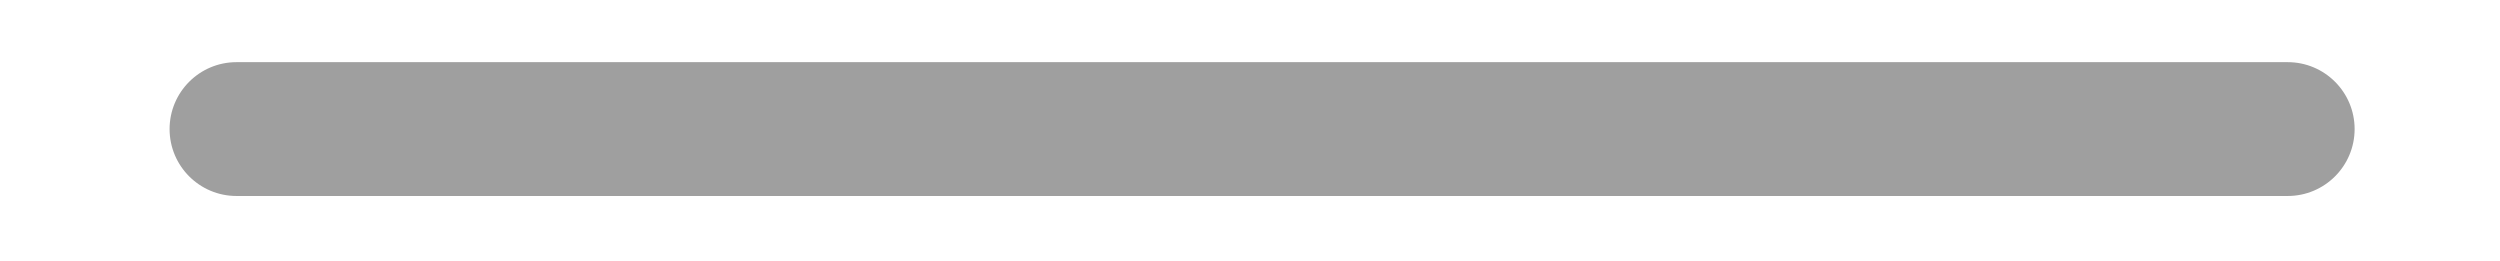
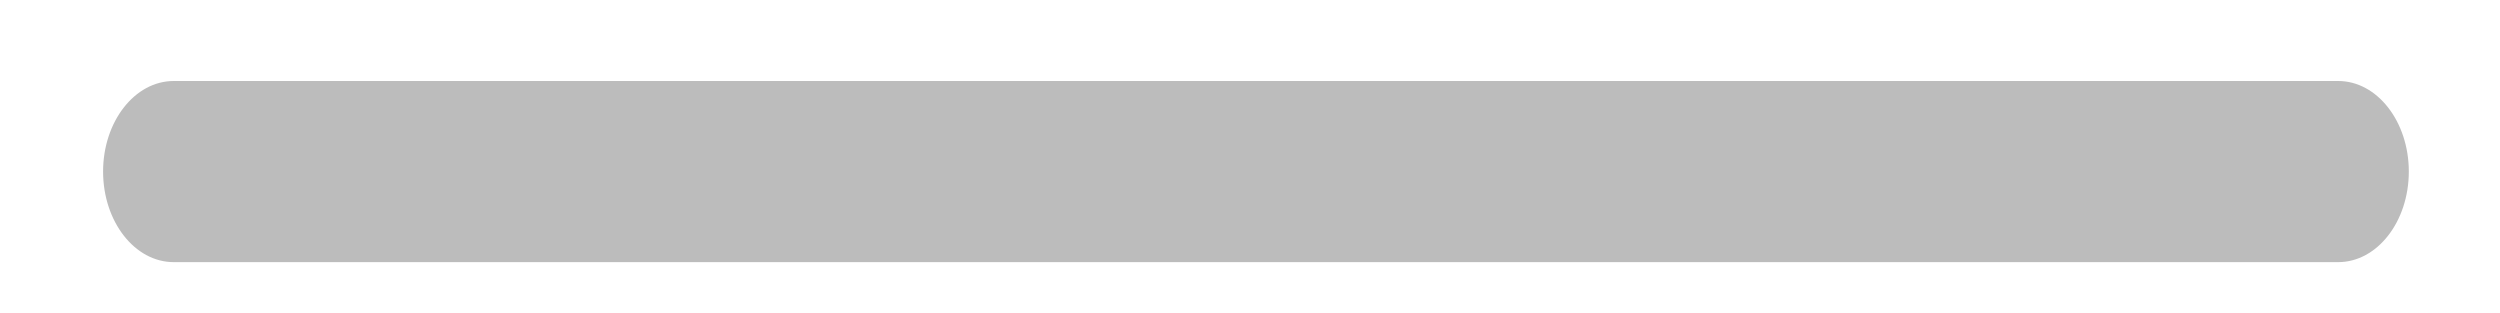
- <svg xmlns="http://www.w3.org/2000/svg" id="svg4" version="1.1" fill="#383838" height="5" width="48" viewBox="0 0 48 6.875">
+ <svg xmlns="http://www.w3.org/2000/svg" id="svg4" version="1.1" fill="#383838" height="5" width="40" viewBox="0 0 40 6.875">
  <defs id="defs8" />
-   <path id="path841" d="M -2.756 1.641 A 1.767 1.767 0 0 0 -4.523 3.408 A 1.767 1.767 0 0 0 -2.756 5.174 L 51.395 5.174 A 1.767 1.767 0 0 0 53.162 3.408 A 1.767 1.767 0 0 0 51.395 1.641 L -2.756 1.641 z " style="color:#000000;font-style:normal;font-variant:normal;font-weight:normal;font-stretch:normal;font-size:medium;line-height:normal;font-family:sans-serif;font-variant-ligatures:normal;font-variant-position:normal;font-variant-caps:normal;font-variant-numeric:normal;font-variant-alternates:normal;font-variant-east-asian:normal;font-feature-settings:normal;font-variation-settings:normal;text-indent:0;text-align:start;text-decoration:none;text-decoration-line:none;text-decoration-style:solid;text-decoration-color:#000000;letter-spacing:normal;word-spacing:normal;text-transform:none;writing-mode:lr-tb;direction:ltr;text-orientation:mixed;dominant-baseline:auto;baseline-shift:baseline;text-anchor:start;white-space:normal;shape-padding:0;shape-margin:0;inline-size:0;clip-rule:nonzero;display:inline;overflow:visible;visibility:visible;isolation:auto;mix-blend-mode:normal;color-interpolation:sRGB;color-interpolation-filters:linearRGB;solid-color:#000000;solid-opacity:1;vector-effect:none;fill:#9f9f9f;fill-opacity:1;fill-rule:nonzero;stroke:none;stroke-width:3.534;stroke-linecap:round;stroke-linejoin:round;stroke-miterlimit:4;stroke-dasharray:none;stroke-dashoffset:0;stroke-opacity:1;color-rendering:auto;image-rendering:auto;shape-rendering:auto;text-rendering:auto;enable-background:accumulate;stop-color:#000000;stop-opacity:1;opacity:1" />
+   <path id="path841" d="M -3.678,1.782 A 1.554,1.993 0 0 0 -5.232,3.776 1.554,1.993 0 0 0 -3.678,5.767 H 43.94 A 1.554,1.993 0 0 0 45.494,3.776 1.554,1.993 0 0 0 43.94,1.782 Z" style="color:#000000;font-style:normal;font-variant:normal;font-weight:normal;font-stretch:normal;font-size:medium;line-height:normal;font-family:sans-serif;font-variant-ligatures:normal;font-variant-position:normal;font-variant-caps:normal;font-variant-numeric:normal;font-variant-alternates:normal;font-variant-east-asian:normal;font-feature-settings:normal;font-variation-settings:normal;text-indent:0;text-align:start;text-decoration:none;text-decoration-line:none;text-decoration-style:solid;text-decoration-color:#000000;letter-spacing:normal;word-spacing:normal;text-transform:none;writing-mode:lr-tb;direction:ltr;text-orientation:mixed;dominant-baseline:auto;baseline-shift:baseline;text-anchor:start;white-space:normal;shape-padding:0;shape-margin:0;inline-size:0;clip-rule:nonzero;display:inline;overflow:visible;visibility:visible;opacity:1;isolation:auto;mix-blend-mode:normal;color-interpolation:sRGB;color-interpolation-filters:linearRGB;solid-color:#000000;solid-opacity:1;vector-effect:none;fill:#bcbcbc;fill-opacity:1;fill-rule:nonzero;stroke:none;stroke-width:3.519;stroke-linecap:round;stroke-linejoin:round;stroke-miterlimit:4;stroke-dasharray:none;stroke-dashoffset:0;stroke-opacity:1;color-rendering:auto;image-rendering:auto;shape-rendering:auto;text-rendering:auto;enable-background:accumulate;stop-color:#000000;stop-opacity:1" />
</svg>
